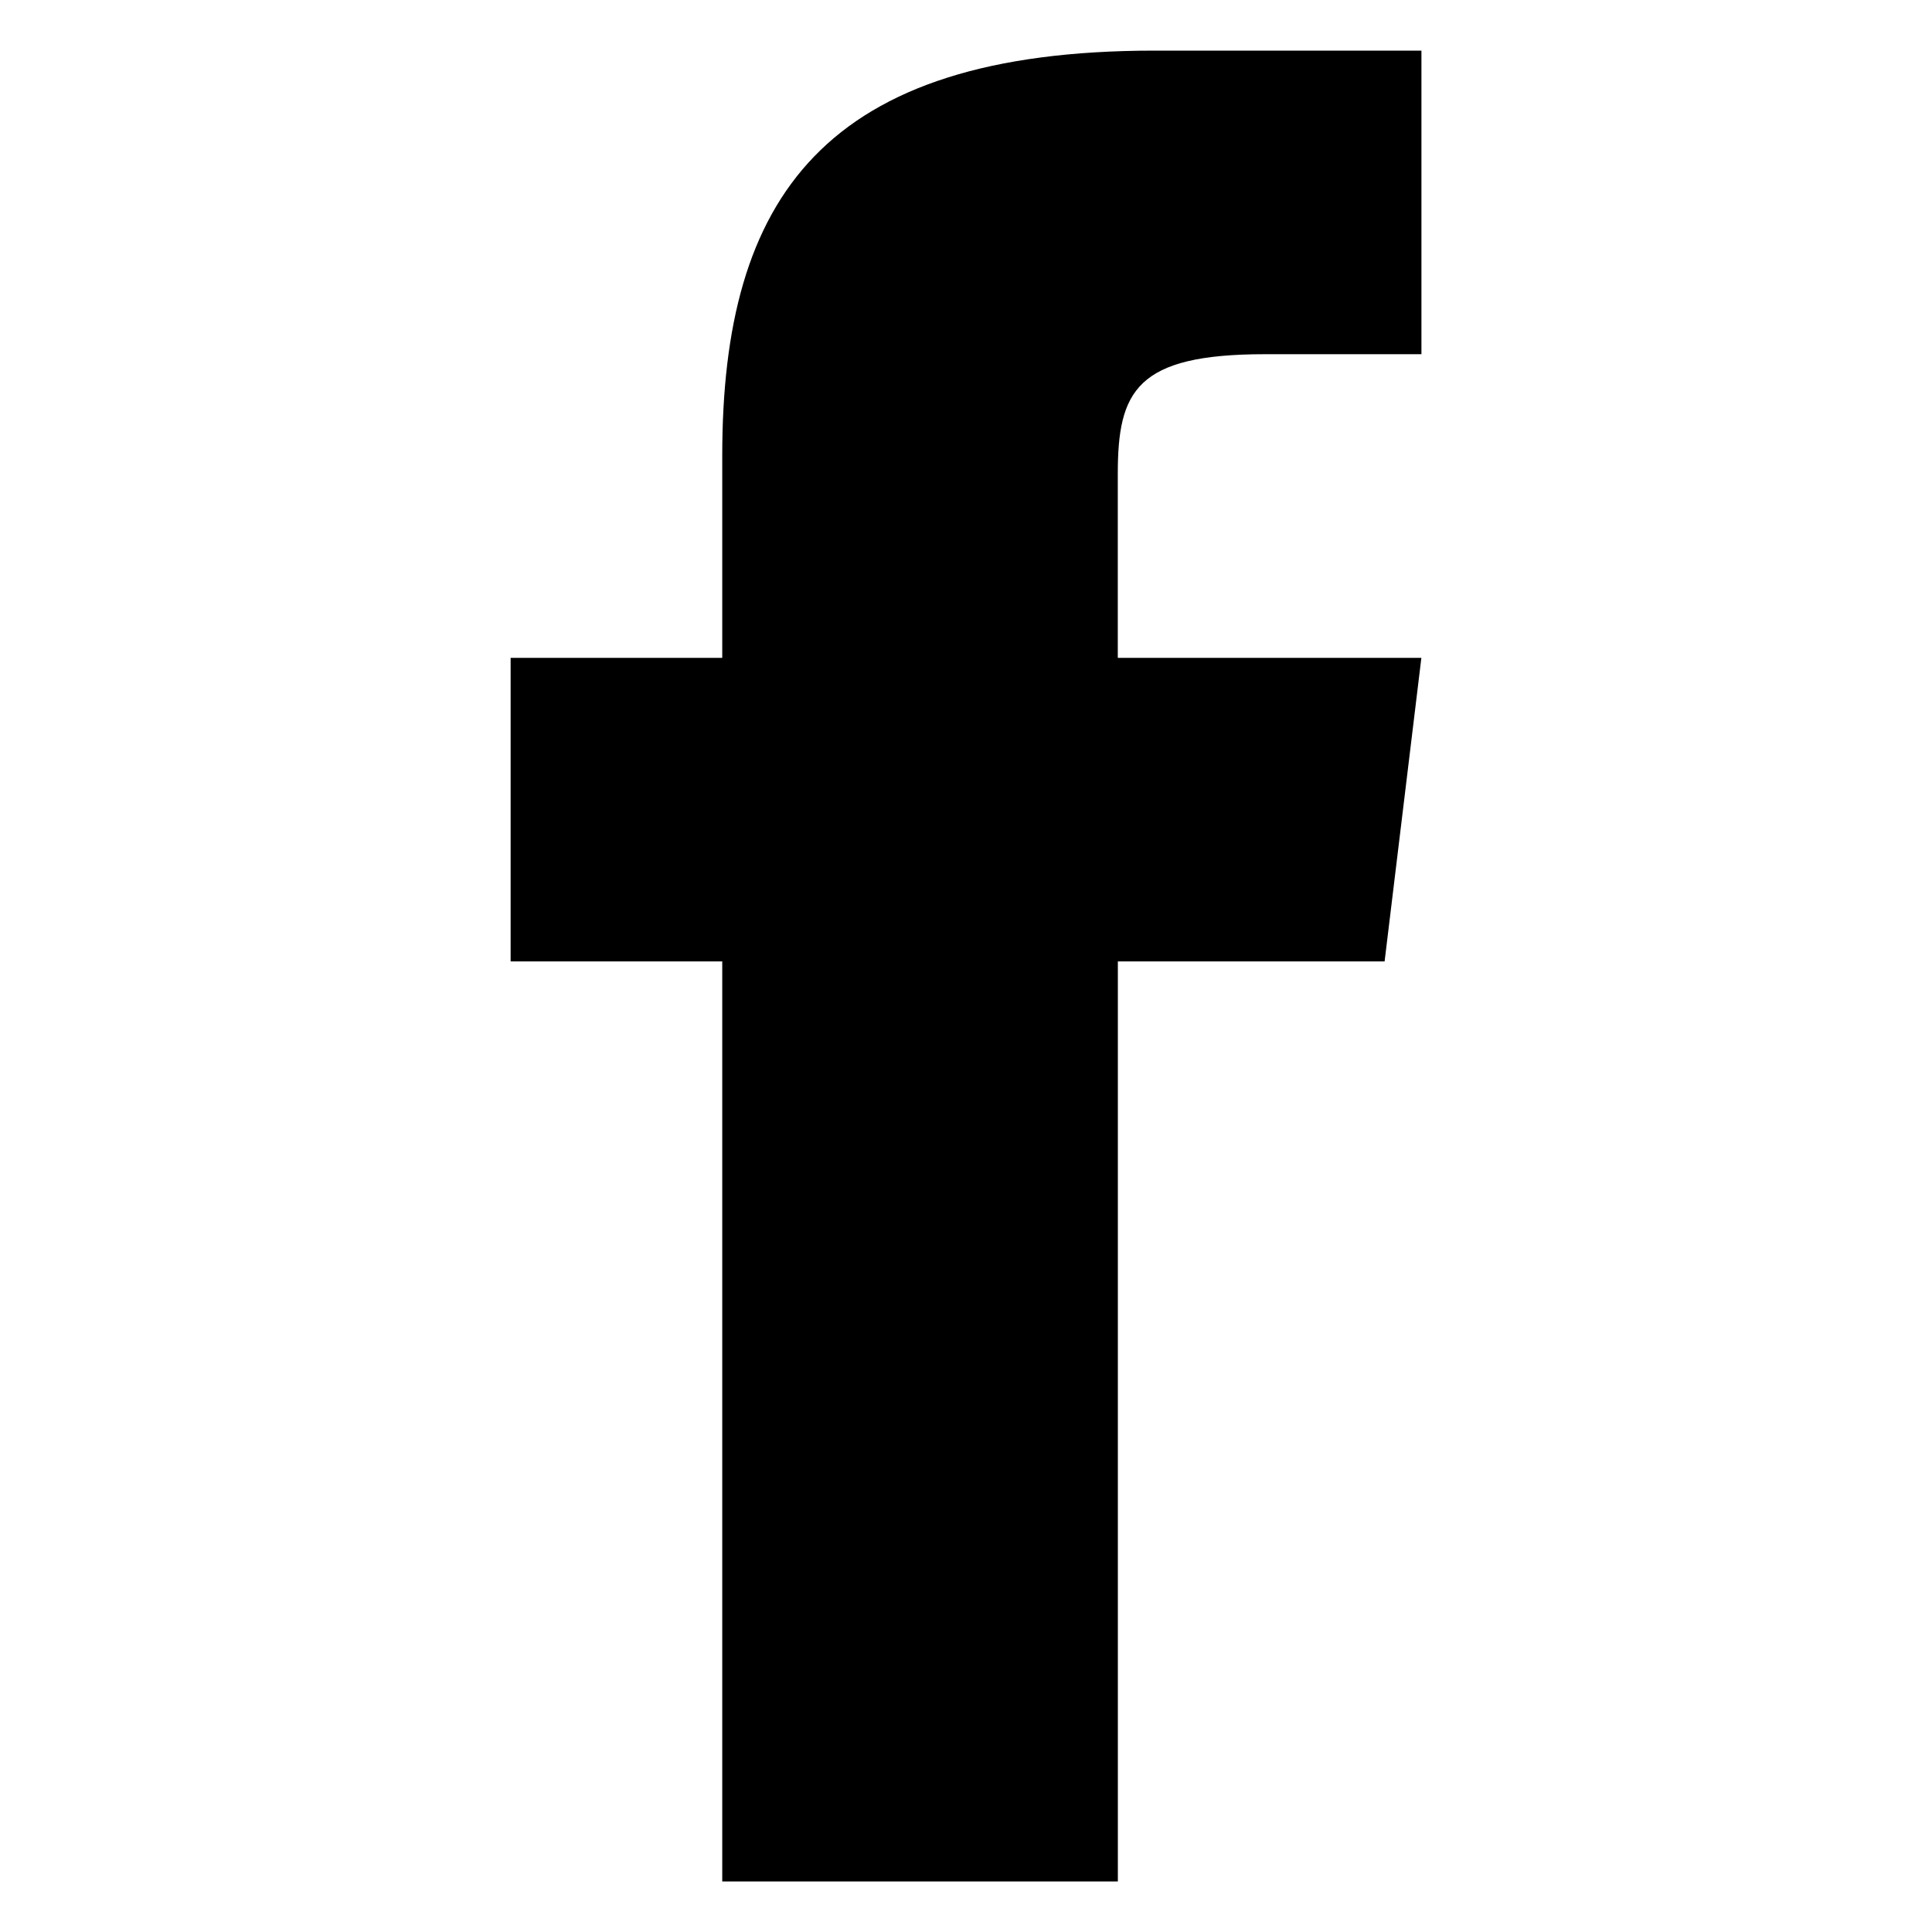
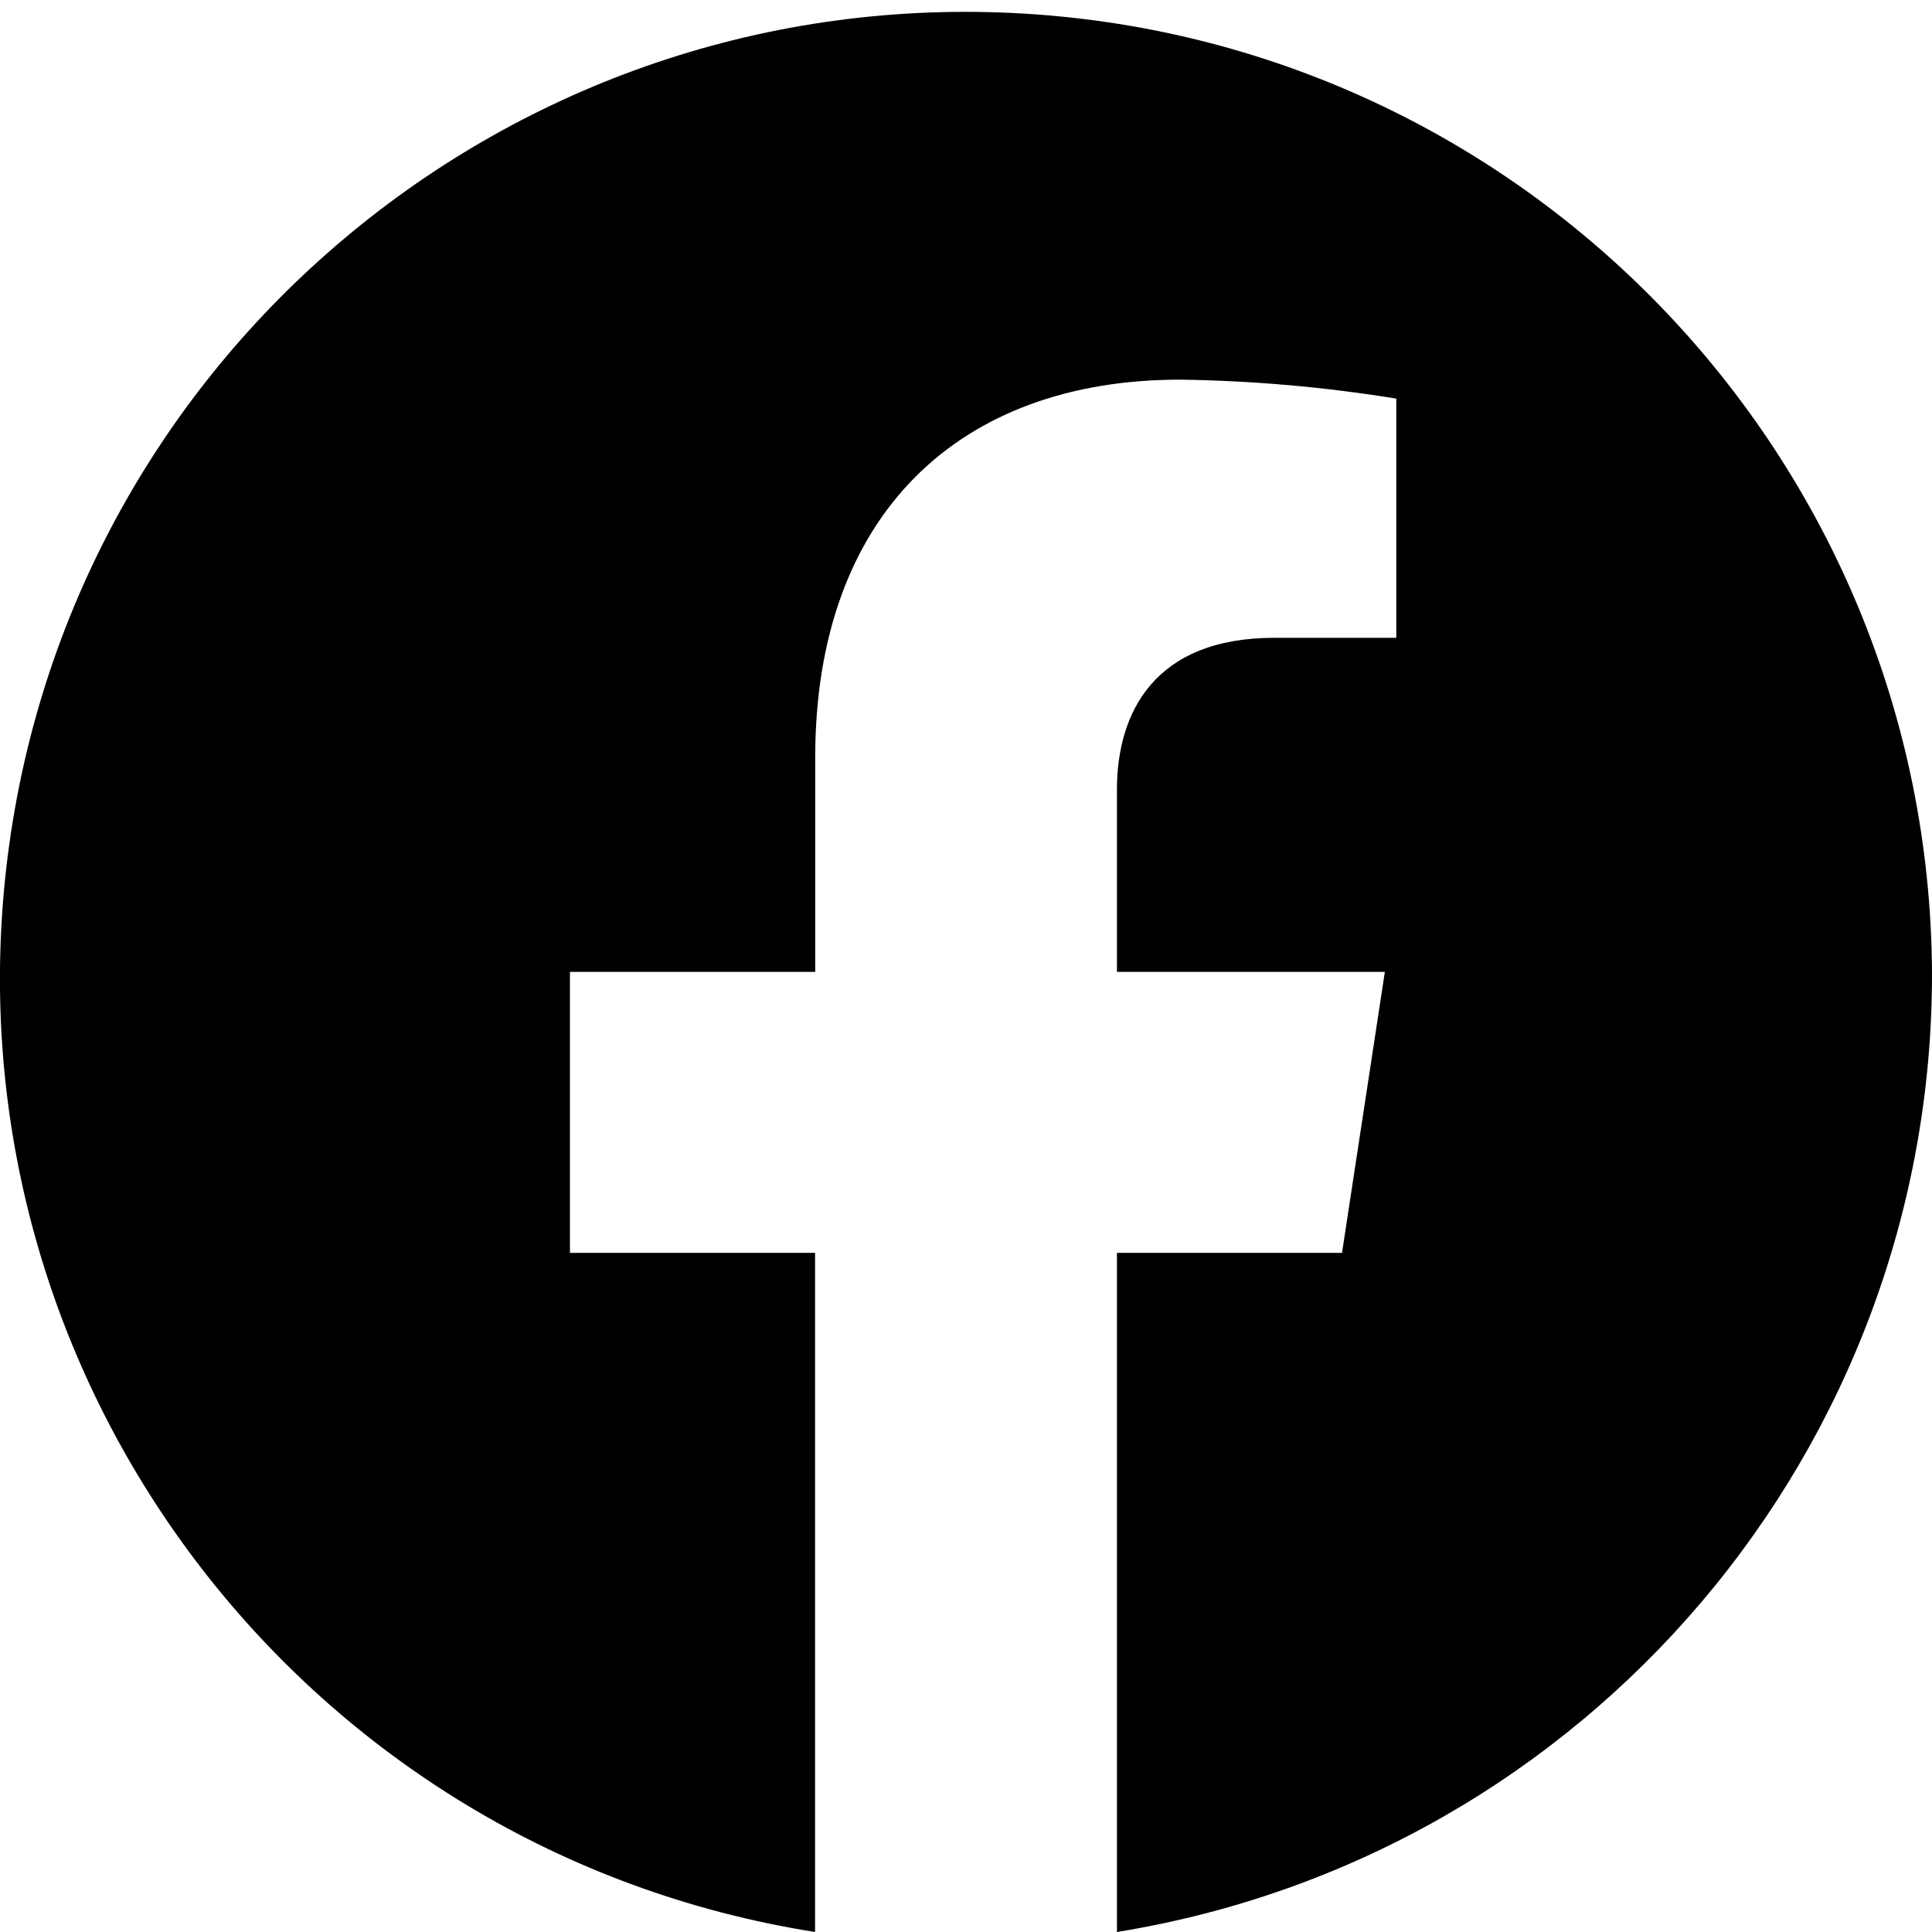
- <svg xmlns="http://www.w3.org/2000/svg" version="1.1" id="Layer_2" x="0px" y="0px" viewBox="0 0 3000 3000" enable-background="new 0 0 3000 3000" xml:space="preserve">
-   <path d="M1735.7,1021.4V735.7c0-128.6,28.6-185.7,228.6-185.7h242.9V78.6h-414.3c-514.3,0-671.4,228.6-671.4,628.6v314.3H792.9  v471.4h328.6v1428.6h614.3V1492.9H2150l57.1-471.4H1735.7z" />
+ <svg xmlns="http://www.w3.org/2000/svg" width="40" height="40" viewBox="0 0 40 40">
+   <path d="M40,20.122A20,20,0,1,0,16.875,40V25.939H11.8V20.122h5.078V15.689c0-5.043,2.986-7.829,7.554-7.829a30.573,30.573,0,0,1,4.477.393v4.952H26.384c-2.484,0-3.259,1.551-3.259,3.143v3.774h5.547l-.887,5.817h-4.66V40A20.09,20.09,0,0,0,40,20.122Z" />
</svg>
